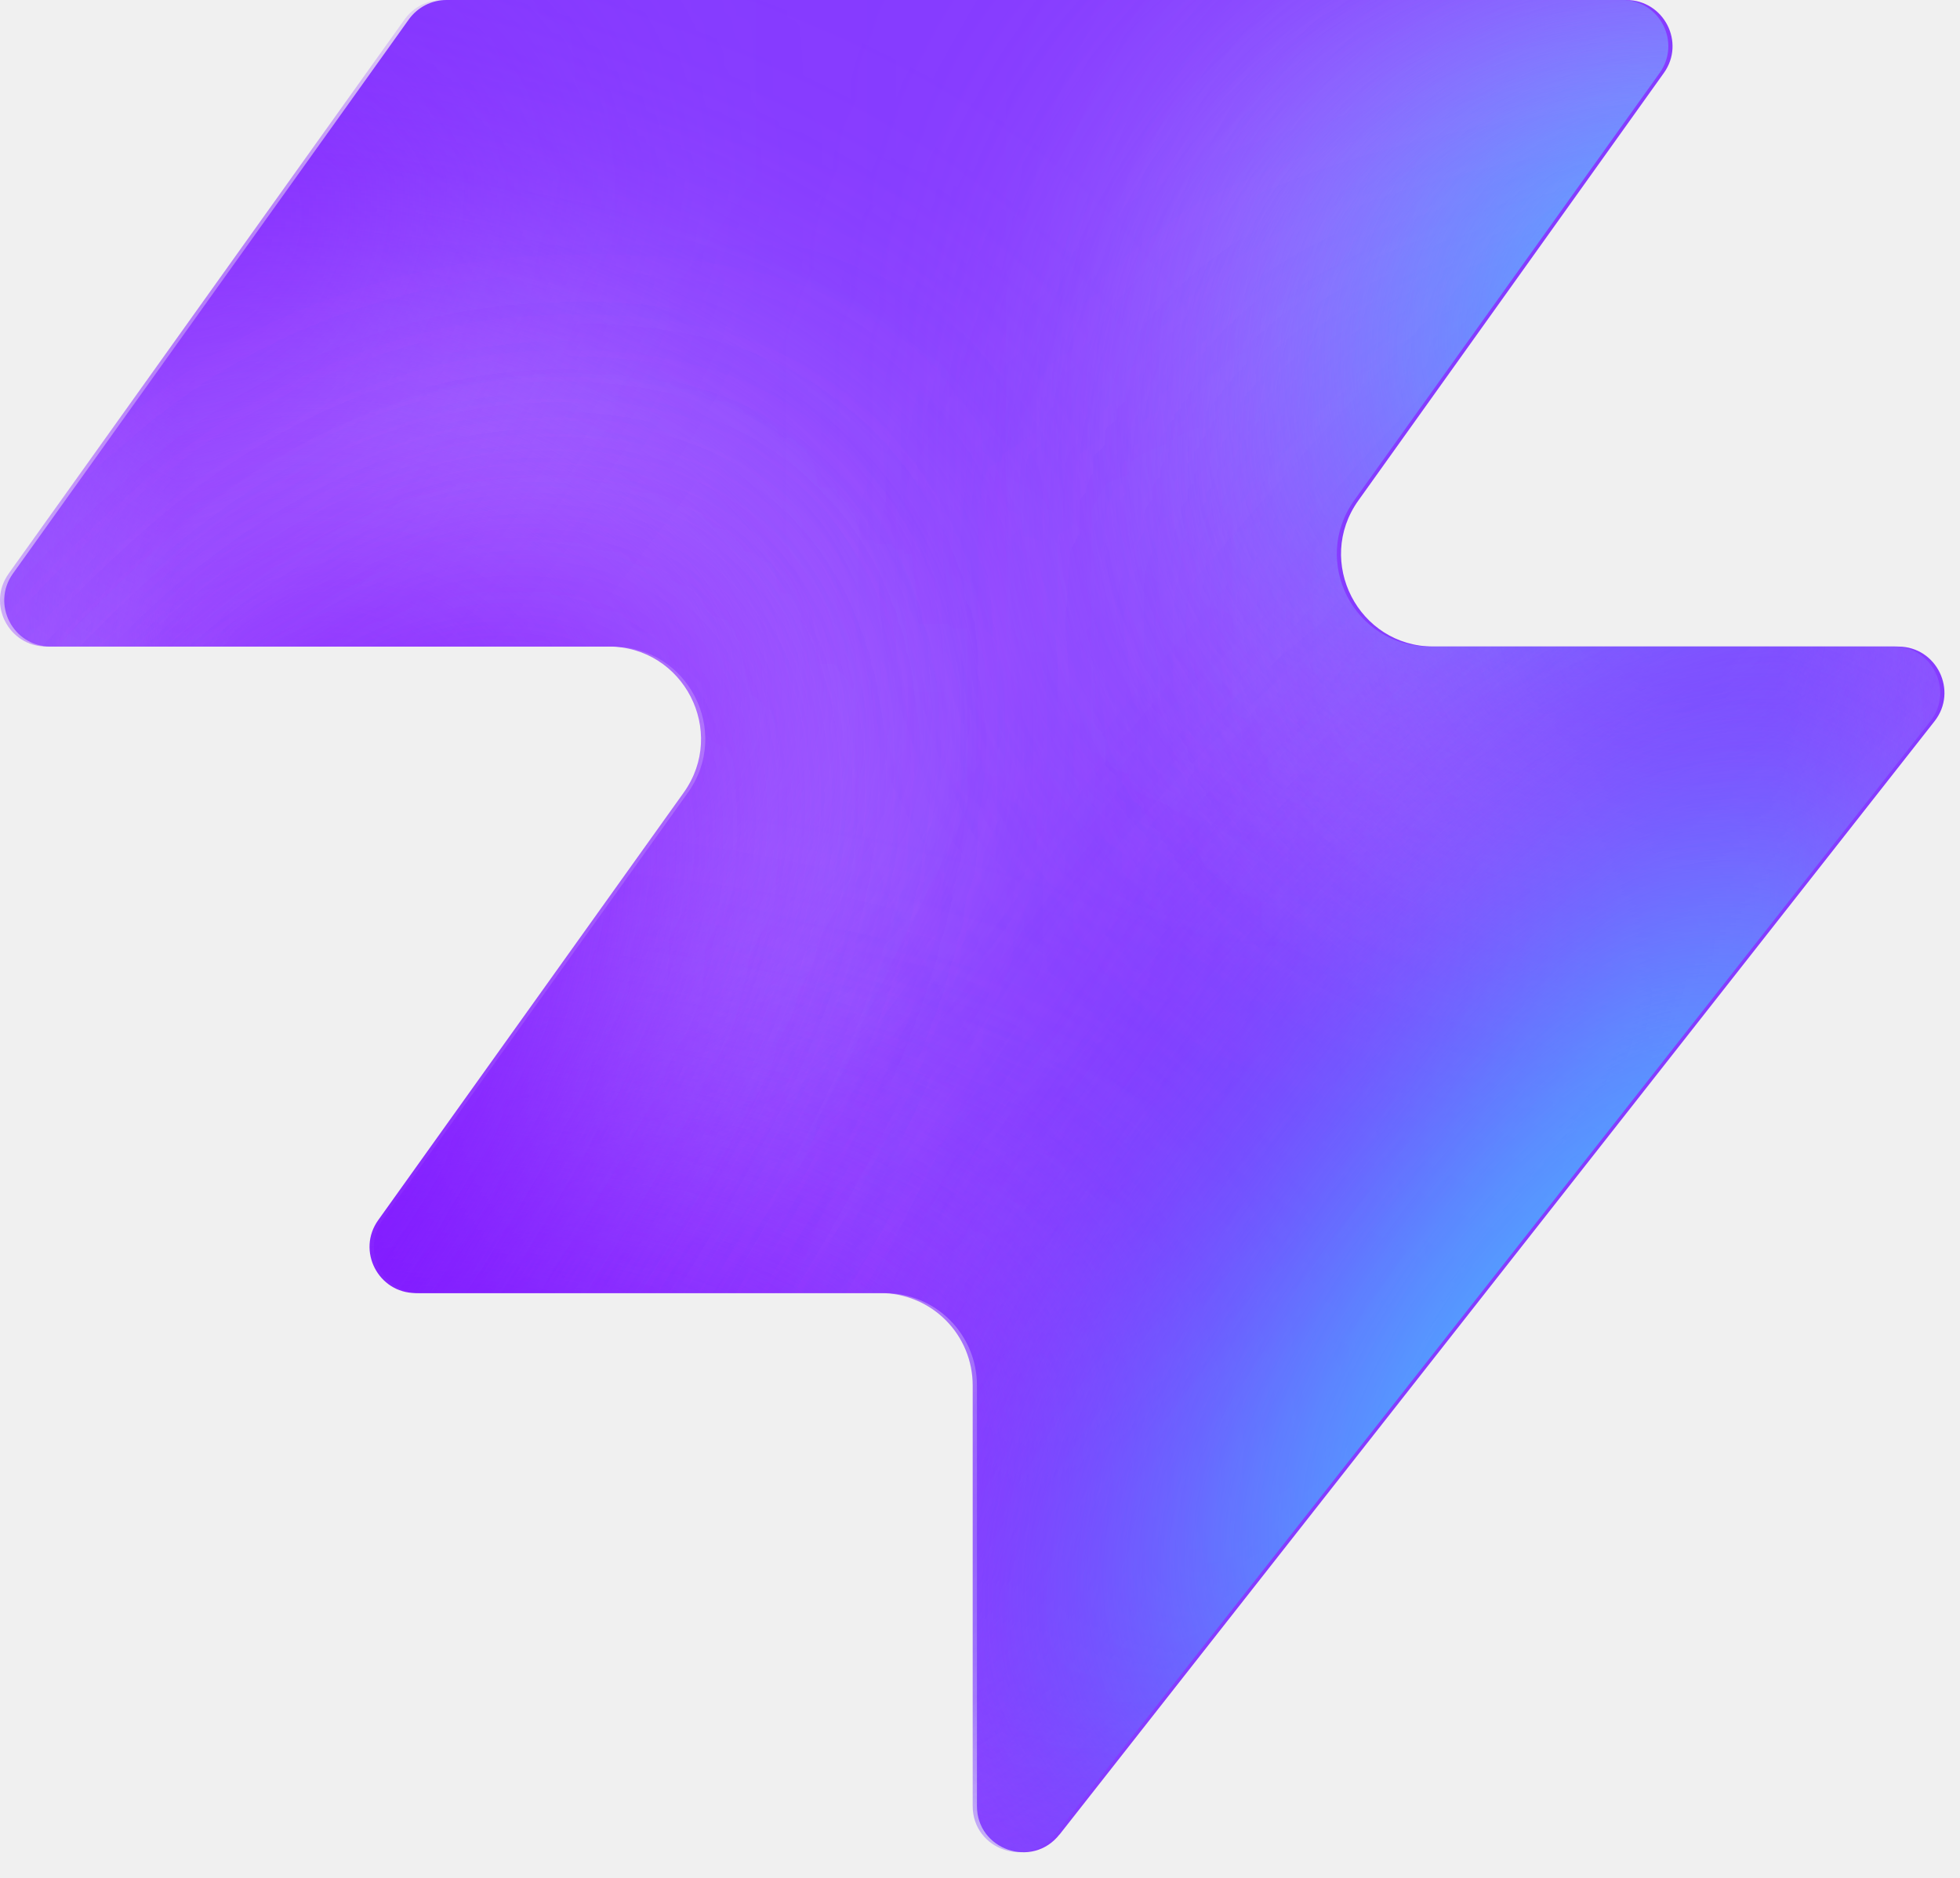
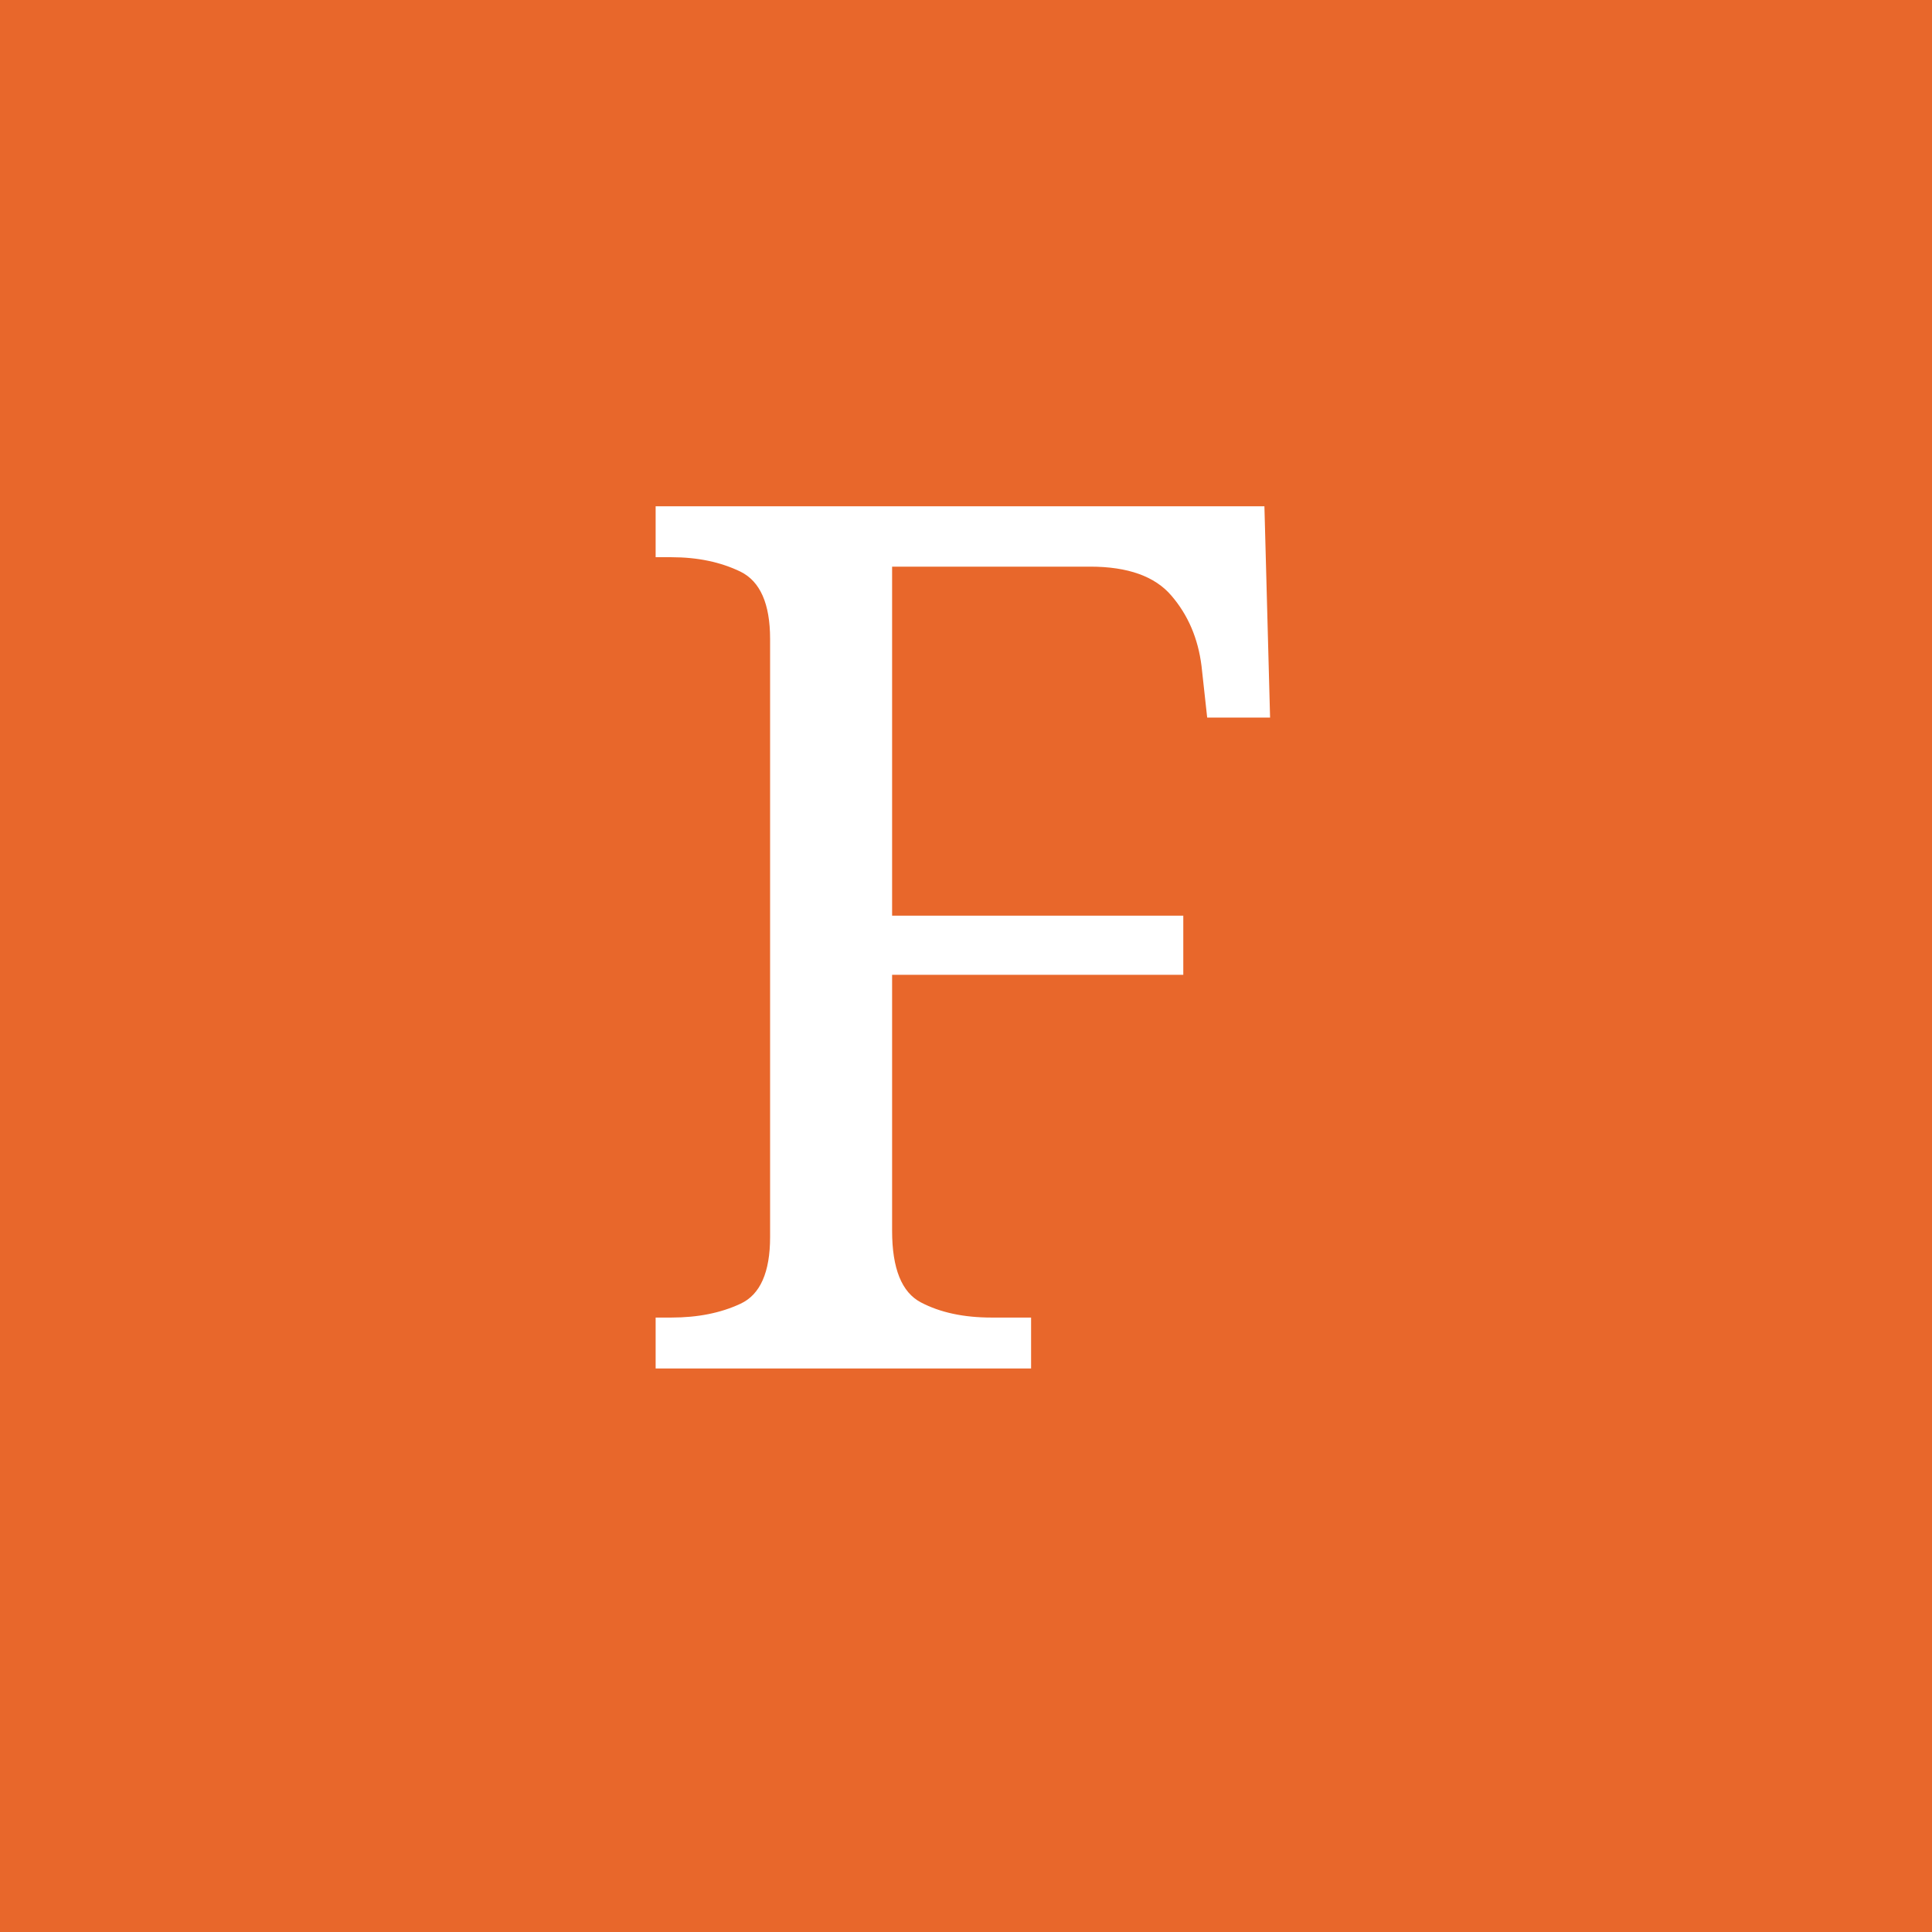
- <svg xmlns="http://www.w3.org/2000/svg" width="48" height="46" fill="none" viewBox="0 0 48 46">
-   <path fill="#863bff" d="M25.946 44.938c-.664.845-2.021.375-2.021-.698V33.937a2.26 2.26 0 0 0-2.262-2.262H10.287c-.92 0-1.456-1.04-.92-1.788l7.48-10.471c1.07-1.497 0-3.578-1.842-3.578H1.237c-.92 0-1.456-1.04-.92-1.788L10.013.474c.214-.297.556-.474.92-.474h28.894c.92 0 1.456 1.04.92 1.788l-7.48 10.471c-1.07 1.498 0 3.579 1.842 3.579h11.377c.943 0 1.473 1.088.89 1.83L25.947 44.94z" style="fill:#863bff;fill:color(display-p3 .525 .23 1);fill-opacity:1" />
-   <mask id="a" width="48" height="46" x="0" y="0" maskUnits="userSpaceOnUse" style="mask-type:alpha">
-     <path fill="#000" d="M25.842 44.938c-.664.844-2.021.375-2.021-.698V33.937a2.26 2.26 0 0 0-2.262-2.262H10.183c-.92 0-1.456-1.04-.92-1.788l7.48-10.471c1.07-1.498 0-3.579-1.842-3.579H1.133c-.92 0-1.456-1.04-.92-1.787L9.91.473c.214-.297.556-.474.92-.474h28.894c.92 0 1.456 1.04.92 1.788l-7.48 10.471c-1.07 1.498 0 3.578 1.842 3.578h11.377c.943 0 1.473 1.088.89 1.832L25.843 44.94z" style="fill:#000;fill-opacity:1" />
-   </mask>
-   <g mask="url(#a)">
-     <g filter="url(#b)">
-       <ellipse cx="5.508" cy="14.704" fill="#ede6ff" rx="5.508" ry="14.704" style="fill:#ede6ff;fill:color(display-p3 .927 .903 1);fill-opacity:1" transform="matrix(.00324 1 1 -.00324 -4.47 31.516)" />
-     </g>
-     <g filter="url(#c)">
-       <ellipse cx="10.399" cy="29.851" fill="#ede6ff" rx="10.399" ry="29.851" style="fill:#ede6ff;fill:color(display-p3 .927 .903 1);fill-opacity:1" transform="matrix(.00324 1 1 -.00324 -39.328 7.883)" />
-     </g>
-     <g filter="url(#d)">
-       <ellipse cx="5.508" cy="30.487" fill="#7e14ff" rx="5.508" ry="30.487" style="fill:#7e14ff;fill:color(display-p3 .492 .077 1);fill-opacity:1" transform="rotate(89.814 -25.913 -14.639)scale(1 -1)" />
-     </g>
-     <g filter="url(#e)">
-       <ellipse cx="5.508" cy="30.599" fill="#7e14ff" rx="5.508" ry="30.599" style="fill:#7e14ff;fill:color(display-p3 .492 .077 1);fill-opacity:1" transform="rotate(89.814 -32.644 -3.334)scale(1 -1)" />
-     </g>
-     <g filter="url(#f)">
-       <ellipse cx="5.508" cy="30.599" fill="#7e14ff" rx="5.508" ry="30.599" style="fill:#7e14ff;fill:color(display-p3 .492 .077 1);fill-opacity:1" transform="matrix(.00324 1 1 -.00324 -34.34 30.47)" />
-     </g>
-     <g filter="url(#g)">
-       <ellipse cx="14.072" cy="22.078" fill="#ede6ff" rx="14.072" ry="22.078" style="fill:#ede6ff;fill:color(display-p3 .927 .903 1);fill-opacity:1" transform="rotate(93.35 24.506 48.493)scale(-1 1)" />
-     </g>
-     <g filter="url(#h)">
-       <ellipse cx="3.47" cy="21.501" fill="#7e14ff" rx="3.47" ry="21.501" style="fill:#7e14ff;fill:color(display-p3 .492 .077 1);fill-opacity:1" transform="rotate(89.009 28.708 47.59)scale(-1 1)" />
-     </g>
-     <g filter="url(#i)">
-       <ellipse cx="3.47" cy="21.501" fill="#7e14ff" rx="3.47" ry="21.501" style="fill:#7e14ff;fill:color(display-p3 .492 .077 1);fill-opacity:1" transform="rotate(89.009 28.708 47.59)scale(-1 1)" />
-     </g>
-     <g filter="url(#j)">
-       <ellipse cx=".387" cy="8.972" fill="#7e14ff" rx="4.407" ry="29.108" style="fill:#7e14ff;fill:color(display-p3 .492 .077 1);fill-opacity:1" transform="rotate(39.51 .387 8.972)" />
-     </g>
-     <g filter="url(#k)">
-       <ellipse cx="47.523" cy="-6.092" fill="#7e14ff" rx="4.407" ry="29.108" style="fill:#7e14ff;fill:color(display-p3 .492 .077 1);fill-opacity:1" transform="rotate(37.892 47.523 -6.092)" />
-     </g>
-     <g filter="url(#l)">
-       <ellipse cx="41.412" cy="6.333" fill="#47bfff" rx="5.971" ry="9.665" style="fill:#47bfff;fill:color(display-p3 .28 .748 1);fill-opacity:1" transform="rotate(37.892 41.412 6.333)" />
-     </g>
-     <g filter="url(#m)">
-       <ellipse cx="-1.879" cy="38.332" fill="#7e14ff" rx="4.407" ry="29.108" style="fill:#7e14ff;fill:color(display-p3 .492 .077 1);fill-opacity:1" transform="rotate(37.892 -1.88 38.332)" />
-     </g>
-     <g filter="url(#n)">
-       <ellipse cx="-1.879" cy="38.332" fill="#7e14ff" rx="4.407" ry="29.108" style="fill:#7e14ff;fill:color(display-p3 .492 .077 1);fill-opacity:1" transform="rotate(37.892 -1.88 38.332)" />
-     </g>
-     <g filter="url(#o)">
-       <ellipse cx="35.651" cy="29.907" fill="#7e14ff" rx="4.407" ry="29.108" style="fill:#7e14ff;fill:color(display-p3 .492 .077 1);fill-opacity:1" transform="rotate(37.892 35.651 29.907)" />
-     </g>
-     <g filter="url(#p)">
-       <ellipse cx="38.418" cy="32.4" fill="#47bfff" rx="5.971" ry="15.297" style="fill:#47bfff;fill:color(display-p3 .28 .748 1);fill-opacity:1" transform="rotate(37.892 38.418 32.4)" />
-     </g>
-   </g>
-   <defs>
-     <filter id="b" width="60.045" height="41.654" x="-19.77" y="16.149" color-interpolation-filters="sRGB" filterUnits="userSpaceOnUse">
-       <feFlood flood-opacity="0" result="BackgroundImageFix" />
-       <feBlend in="SourceGraphic" in2="BackgroundImageFix" result="shape" />
-       <feGaussianBlur result="effect1_foregroundBlur_2002_17158" stdDeviation="7.659" />
-     </filter>
-     <filter id="c" width="90.34" height="51.437" x="-54.613" y="-7.533" color-interpolation-filters="sRGB" filterUnits="userSpaceOnUse">
-       <feFlood flood-opacity="0" result="BackgroundImageFix" />
-       <feBlend in="SourceGraphic" in2="BackgroundImageFix" result="shape" />
-       <feGaussianBlur result="effect1_foregroundBlur_2002_17158" stdDeviation="7.659" />
-     </filter>
-     <filter id="d" width="79.355" height="29.4" x="-49.64" y="2.03" color-interpolation-filters="sRGB" filterUnits="userSpaceOnUse">
-       <feFlood flood-opacity="0" result="BackgroundImageFix" />
-       <feBlend in="SourceGraphic" in2="BackgroundImageFix" result="shape" />
-       <feGaussianBlur result="effect1_foregroundBlur_2002_17158" stdDeviation="4.596" />
-     </filter>
-     <filter id="e" width="79.579" height="29.4" x="-45.045" y="20.029" color-interpolation-filters="sRGB" filterUnits="userSpaceOnUse">
-       <feFlood flood-opacity="0" result="BackgroundImageFix" />
-       <feBlend in="SourceGraphic" in2="BackgroundImageFix" result="shape" />
-       <feGaussianBlur result="effect1_foregroundBlur_2002_17158" stdDeviation="4.596" />
-     </filter>
-     <filter id="f" width="79.579" height="29.4" x="-43.513" y="21.178" color-interpolation-filters="sRGB" filterUnits="userSpaceOnUse">
-       <feFlood flood-opacity="0" result="BackgroundImageFix" />
-       <feBlend in="SourceGraphic" in2="BackgroundImageFix" result="shape" />
-       <feGaussianBlur result="effect1_foregroundBlur_2002_17158" stdDeviation="4.596" />
-     </filter>
-     <filter id="g" width="74.749" height="58.852" x="15.756" y="-17.901" color-interpolation-filters="sRGB" filterUnits="userSpaceOnUse">
-       <feFlood flood-opacity="0" result="BackgroundImageFix" />
-       <feBlend in="SourceGraphic" in2="BackgroundImageFix" result="shape" />
-       <feGaussianBlur result="effect1_foregroundBlur_2002_17158" stdDeviation="7.659" />
-     </filter>
-     <filter id="h" width="61.377" height="25.362" x="23.548" y="2.284" color-interpolation-filters="sRGB" filterUnits="userSpaceOnUse">
-       <feFlood flood-opacity="0" result="BackgroundImageFix" />
-       <feBlend in="SourceGraphic" in2="BackgroundImageFix" result="shape" />
-       <feGaussianBlur result="effect1_foregroundBlur_2002_17158" stdDeviation="4.596" />
-     </filter>
-     <filter id="i" width="61.377" height="25.362" x="23.548" y="2.284" color-interpolation-filters="sRGB" filterUnits="userSpaceOnUse">
-       <feFlood flood-opacity="0" result="BackgroundImageFix" />
-       <feBlend in="SourceGraphic" in2="BackgroundImageFix" result="shape" />
-       <feGaussianBlur result="effect1_foregroundBlur_2002_17158" stdDeviation="4.596" />
-     </filter>
-     <filter id="j" width="56.045" height="63.649" x="-27.636" y="-22.853" color-interpolation-filters="sRGB" filterUnits="userSpaceOnUse">
-       <feFlood flood-opacity="0" result="BackgroundImageFix" />
-       <feBlend in="SourceGraphic" in2="BackgroundImageFix" result="shape" />
-       <feGaussianBlur result="effect1_foregroundBlur_2002_17158" stdDeviation="4.596" />
-     </filter>
-     <filter id="k" width="54.814" height="64.646" x="20.116" y="-38.415" color-interpolation-filters="sRGB" filterUnits="userSpaceOnUse">
-       <feFlood flood-opacity="0" result="BackgroundImageFix" />
-       <feBlend in="SourceGraphic" in2="BackgroundImageFix" result="shape" />
-       <feGaussianBlur result="effect1_foregroundBlur_2002_17158" stdDeviation="4.596" />
-     </filter>
-     <filter id="l" width="33.541" height="35.313" x="24.641" y="-11.323" color-interpolation-filters="sRGB" filterUnits="userSpaceOnUse">
-       <feFlood flood-opacity="0" result="BackgroundImageFix" />
-       <feBlend in="SourceGraphic" in2="BackgroundImageFix" result="shape" />
-       <feGaussianBlur result="effect1_foregroundBlur_2002_17158" stdDeviation="4.596" />
-     </filter>
-     <filter id="m" width="54.814" height="64.646" x="-29.286" y="6.009" color-interpolation-filters="sRGB" filterUnits="userSpaceOnUse">
-       <feFlood flood-opacity="0" result="BackgroundImageFix" />
-       <feBlend in="SourceGraphic" in2="BackgroundImageFix" result="shape" />
-       <feGaussianBlur result="effect1_foregroundBlur_2002_17158" stdDeviation="4.596" />
-     </filter>
-     <filter id="n" width="54.814" height="64.646" x="-29.286" y="6.009" color-interpolation-filters="sRGB" filterUnits="userSpaceOnUse">
-       <feFlood flood-opacity="0" result="BackgroundImageFix" />
-       <feBlend in="SourceGraphic" in2="BackgroundImageFix" result="shape" />
-       <feGaussianBlur result="effect1_foregroundBlur_2002_17158" stdDeviation="4.596" />
-     </filter>
-     <filter id="o" width="54.814" height="64.646" x="8.244" y="-2.416" color-interpolation-filters="sRGB" filterUnits="userSpaceOnUse">
-       <feFlood flood-opacity="0" result="BackgroundImageFix" />
-       <feBlend in="SourceGraphic" in2="BackgroundImageFix" result="shape" />
-       <feGaussianBlur result="effect1_foregroundBlur_2002_17158" stdDeviation="4.596" />
-     </filter>
-     <filter id="p" width="39.409" height="43.623" x="18.713" y="10.588" color-interpolation-filters="sRGB" filterUnits="userSpaceOnUse">
-       <feFlood flood-opacity="0" result="BackgroundImageFix" />
-       <feBlend in="SourceGraphic" in2="BackgroundImageFix" result="shape" />
-       <feGaussianBlur result="effect1_foregroundBlur_2002_17158" stdDeviation="4.596" />
-     </filter>
-   </defs>
+ <svg xmlns="http://www.w3.org/2000/svg" width="48" height="48" viewBox="0 0 48 48">
+   <rect width="48" height="48" fill="#E8672B" />
+   <text x="24" y="34" text-anchor="middle" font-family="Cormorant Garamond, Georgia, serif" font-size="30" font-weight="500" fill="#FFFFFF">F</text>
</svg>
